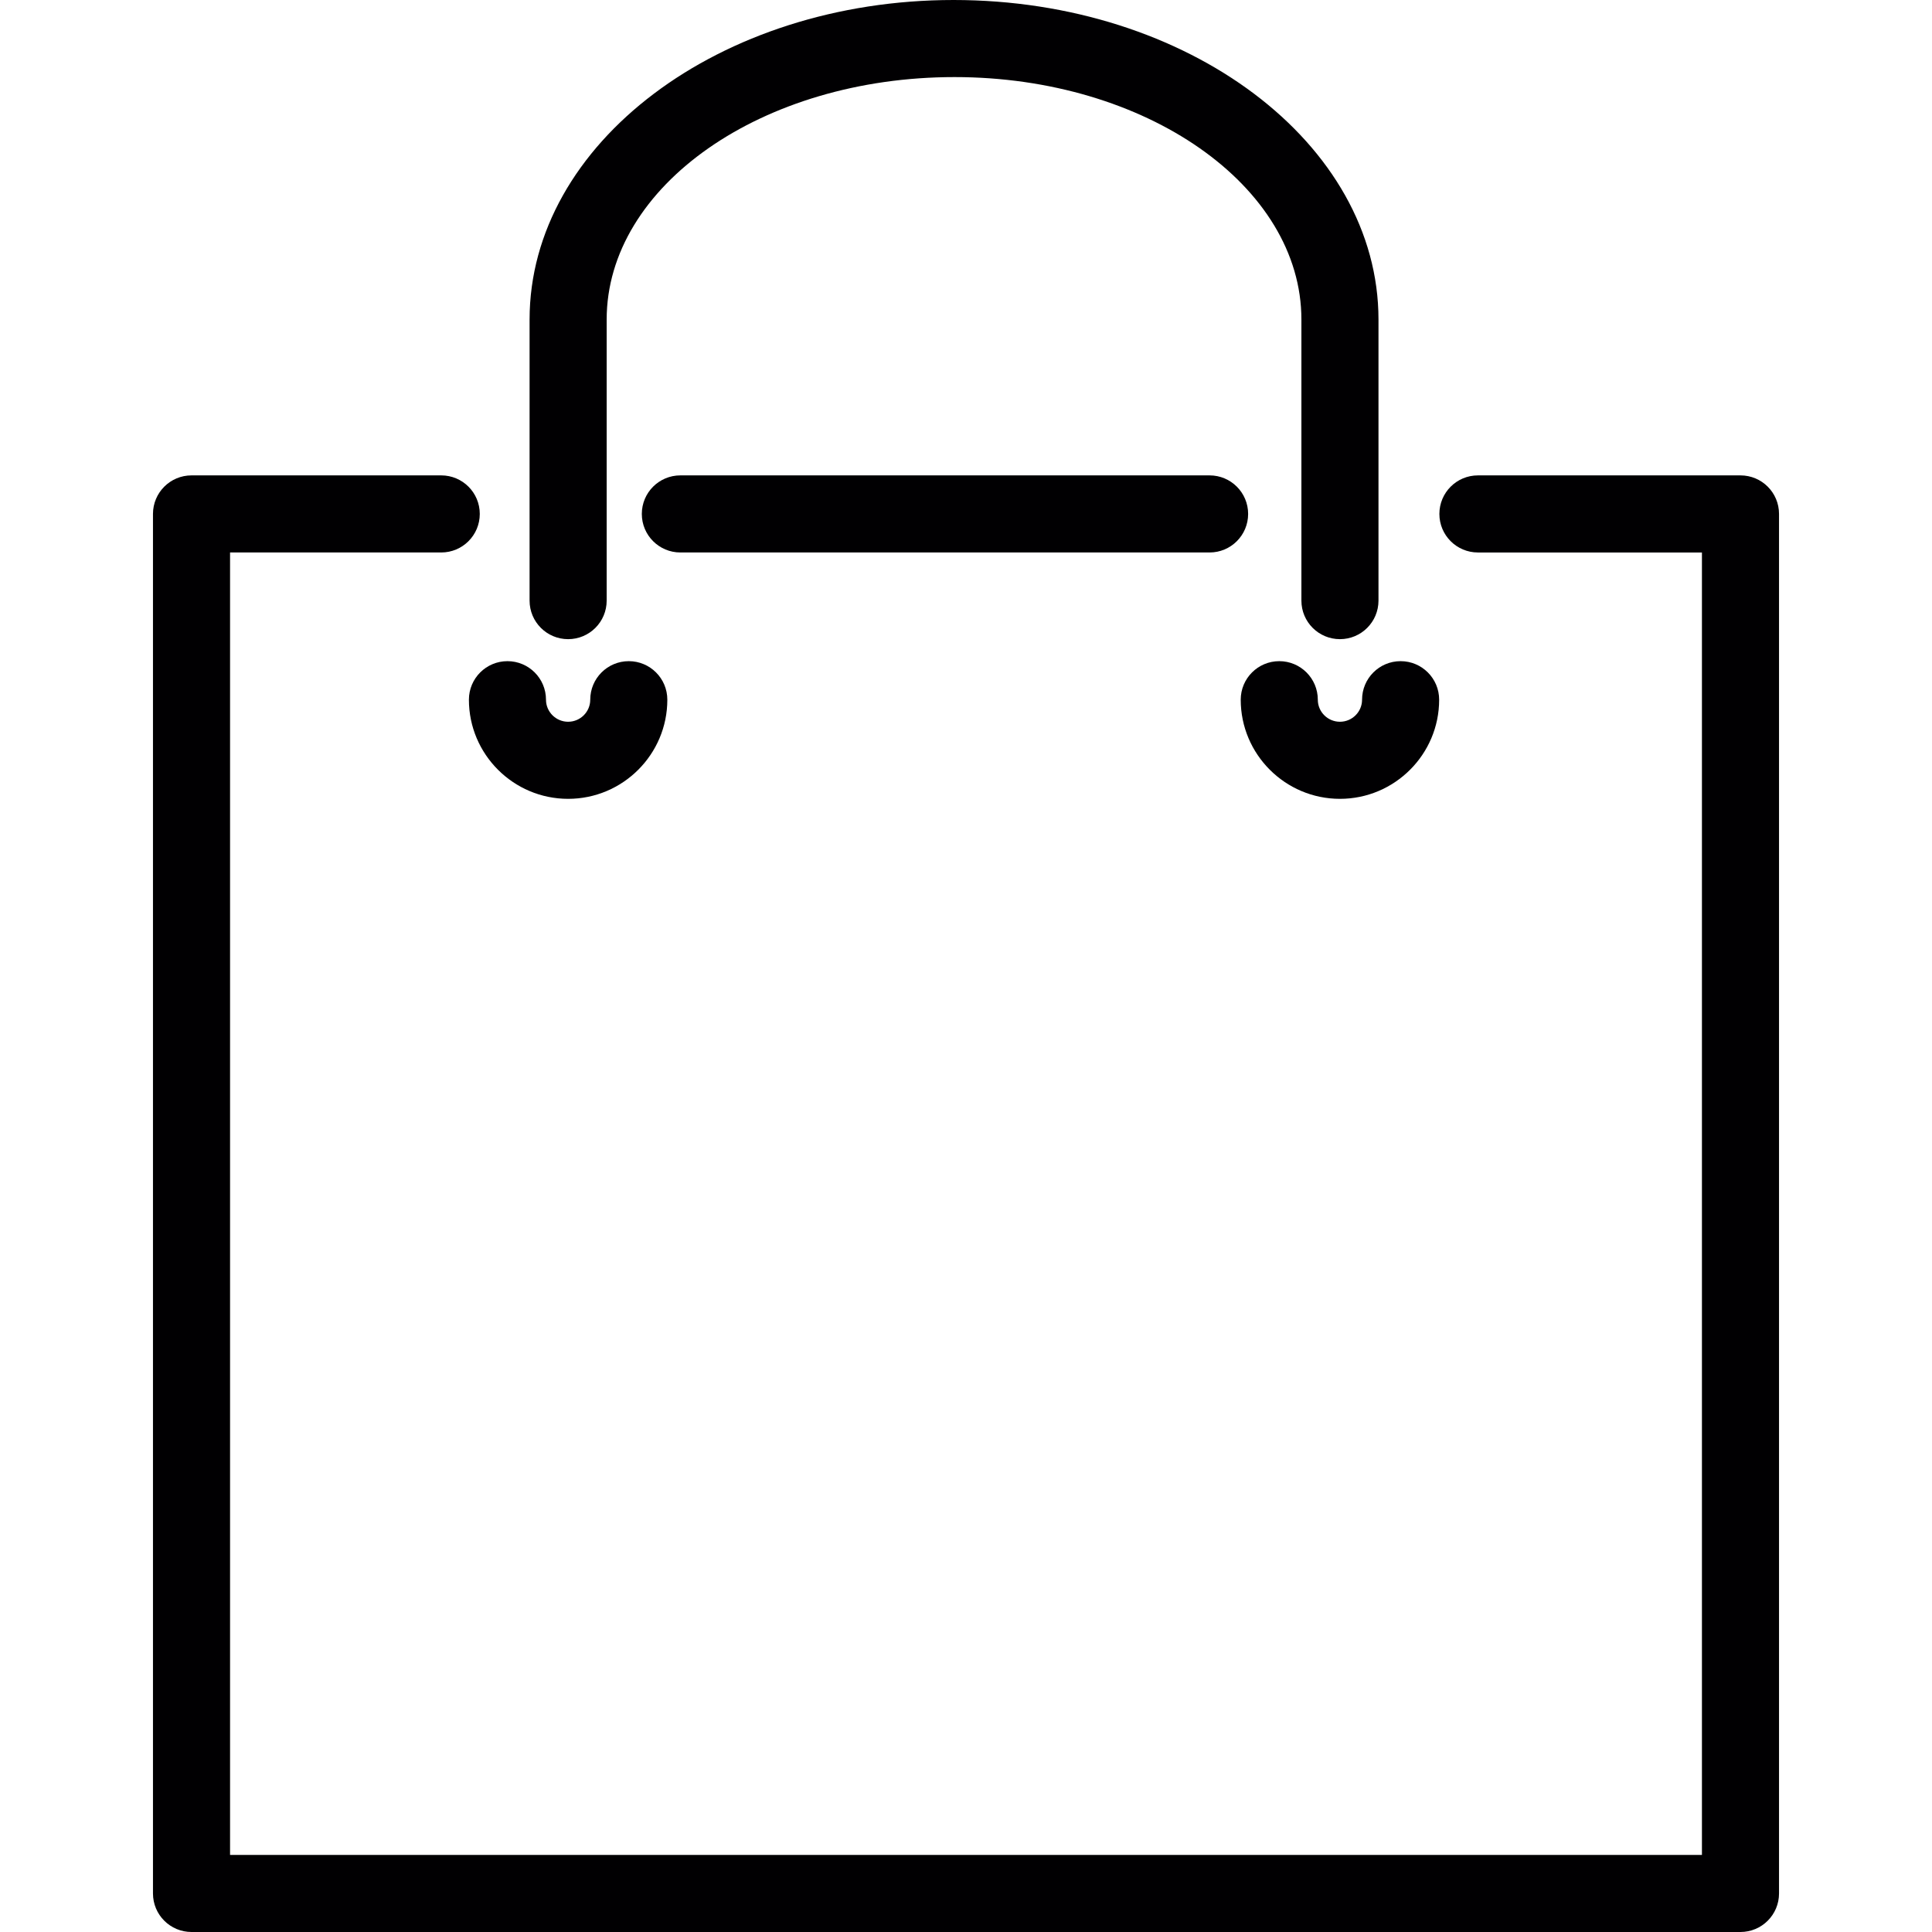
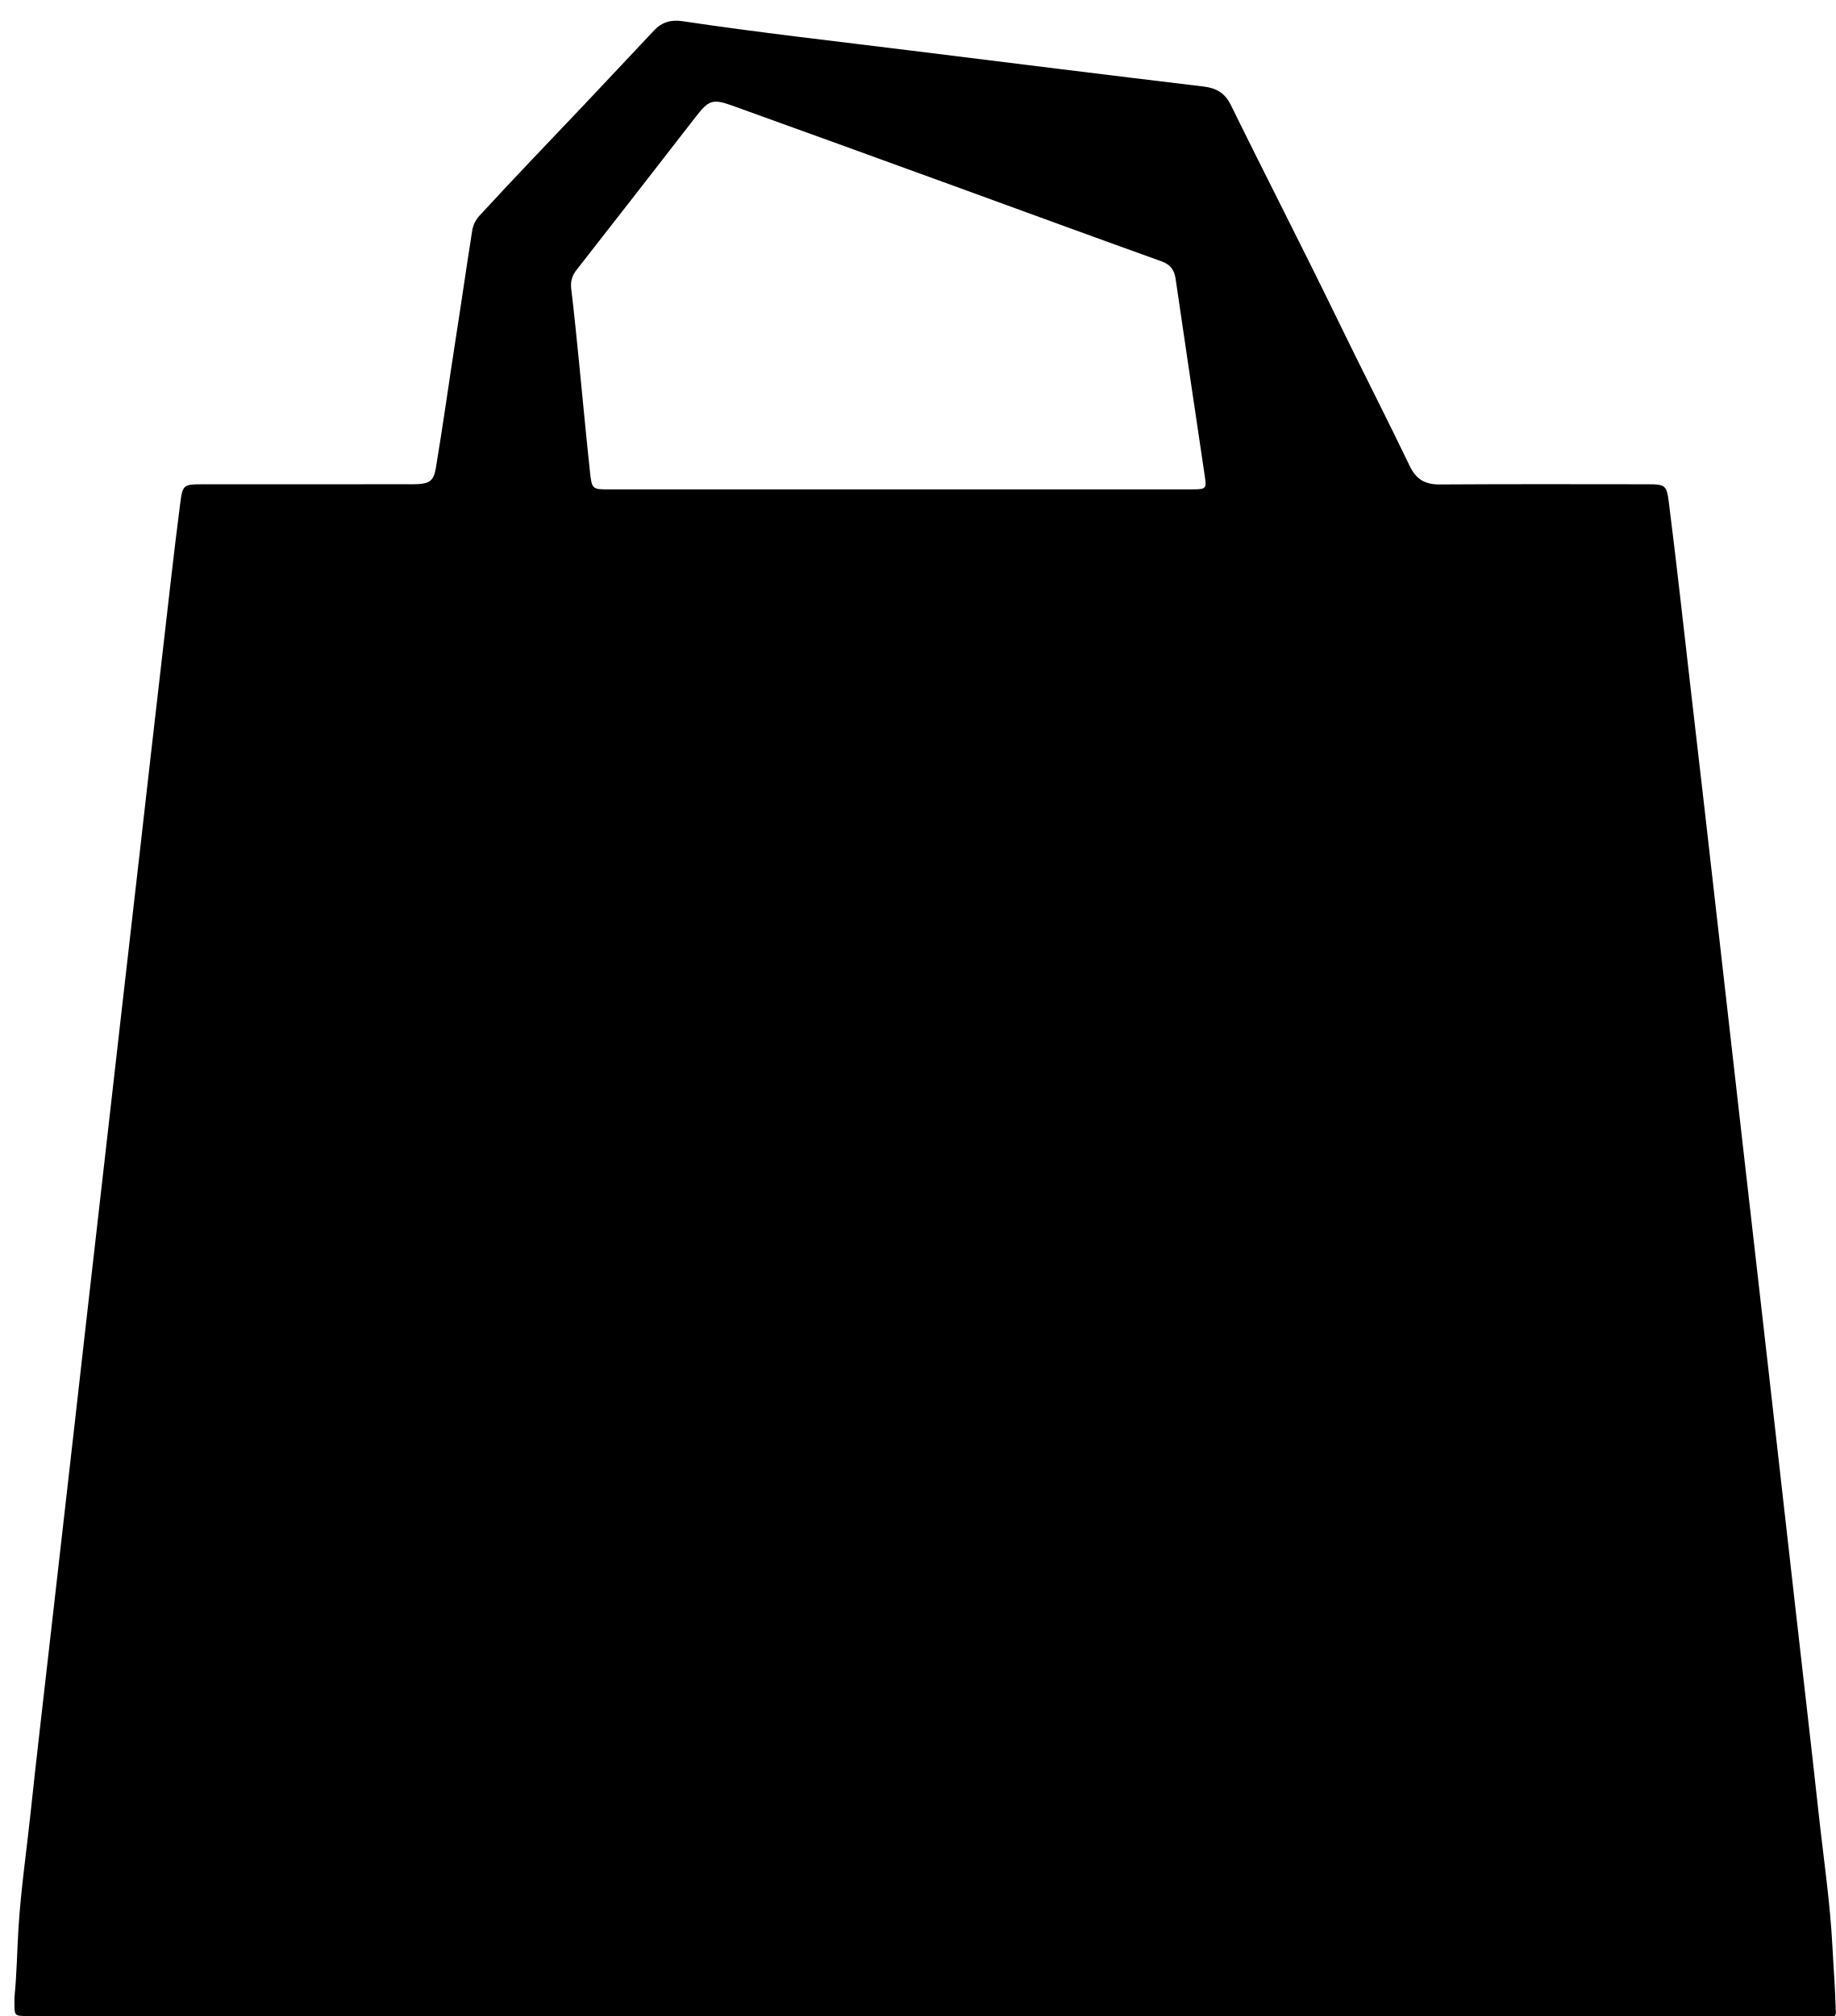
- <svg xmlns="http://www.w3.org/2000/svg" version="1.1" id="Capa_1" x="0px" y="0px" viewBox="0 0 407.453 407.453" style="enable-background:new 0 0 407.453 407.453;" xml:space="preserve">
+ <svg xmlns="http://www.w3.org/2000/svg" version="1.1" id="Layer_1" x="0px" y="0px" viewBox="0 0 576.52 633.03" style="enable-background:new 0 0 576.52 633.03;" xml:space="preserve">
  <g>
-     <path style="fill:#010002;" d="M255.099,116.515c4.487,0,8.129-3.633,8.129-8.129c0-4.495-3.642-8.129-8.129-8.129H143.486   c-4.487,0-8.129,3.633-8.129,8.129c0,4.495,3.642,8.129,8.129,8.129H255.099z" />
-     <path style="fill:#010002;" d="M367.062,100.258H311.69c-4.487,0-8.129,3.633-8.129,8.129c0,4.495,3.642,8.129,8.129,8.129h47.243   v274.681H48.519V116.515h44.536c4.487,0,8.129-3.633,8.129-8.129c0-4.495-3.642-8.129-8.129-8.129H40.391   c-4.487,0-8.129,3.633-8.129,8.129v290.938c0,4.495,3.642,8.129,8.129,8.129h326.671c4.487,0,8.129-3.633,8.129-8.129V108.386   C375.191,103.891,371.557,100.258,367.062,100.258z" />
-     <path style="fill:#010002;" d="M282.59,134.796c4.487,0,8.129-3.633,8.129-8.129V67.394C290.718,30.238,250.604,0,201.101,0   c-49.308,0-89.414,30.238-89.414,67.394v59.274c0,4.495,3.642,8.129,8.129,8.129s8.129-3.633,8.129-8.129V67.394   c0-28.198,32.823-51.137,73.36-51.137c40.334,0,73.157,22.939,73.157,51.137v59.274   C274.461,131.163,278.095,134.796,282.59,134.796z" />
-     <path style="fill:#010002;" d="M98.892,147.566c0,11.526,9.389,20.907,20.923,20.907c11.534,0,20.923-9.38,20.923-20.907   c0-4.495-3.642-8.129-8.129-8.129s-8.129,3.633-8.129,8.129c0,2.561-2.089,4.65-4.666,4.65c-2.569,0-4.666-2.089-4.666-4.65   c0-4.495-3.642-8.129-8.129-8.129S98.892,143.071,98.892,147.566z" />
-     <path style="fill:#010002;" d="M282.59,168.473c11.534,0,20.923-9.38,20.923-20.907c0-4.495-3.642-8.129-8.129-8.129   c-4.487,0-8.129,3.633-8.129,8.129c0,2.561-2.089,4.65-4.666,4.65c-2.577,0-4.666-2.089-4.666-4.65   c0-4.495-3.642-8.129-8.129-8.129c-4.487,0-8.129,3.633-8.129,8.129C261.667,159.092,271.055,168.473,282.59,168.473z" />
+     <path d="M576.48,631.18c-0.14-6.57-0.69-13.12-1.02-19.68c-0.72-14.17-2.84-28.2-4.37-42.29c-2.38-21.85-4.95-43.68-7.41-65.51   c-2.48-21.95-4.97-43.89-7.45-65.83c-2.66-23.55-5.38-47.09-8.06-70.64c-2.92-25.58-5.83-51.16-8.73-76.74   c-2.7-23.87-5.43-47.74-8.21-71.6c-2.37-20.33-4.56-40.68-7.14-60.99c-0.7-5.55-1.06-5.83-6.72-5.84   c-21.76-0.02-43.53-0.08-65.3,0.06c-4.58,0.03-7.38-1.64-9.37-5.79c-7.27-15.16-14.97-30.11-22.31-45.24   c-11.06-22.78-22.67-45.31-33.83-68.05c-1.92-3.92-4.6-5.39-8.7-5.88c-30.47-3.66-60.93-7.44-91.39-11.23   c-24.04-3-48.13-5.68-72.1-9.27c-3.51-0.52-6.42,0.17-9.02,2.95c-7.08,7.53-14.16,15.07-21.26,22.59   c-11.18,11.81-22.48,23.51-33.48,35.49c-1.3,1.42-2.04,2.93-2.34,4.83c-1.74,10.96-3.3,21.95-5.02,32.91   c-2.16,13.84-4.07,27.72-6.38,41.54c-0.66,3.92-1.9,4.86-5.85,5.06c-1.18,0.05-2.37,0.02-3.55,0.02   c-21.45,0.01-42.89-0.01-64.34,0.02c-5.41,0-5.8,0.3-6.5,5.72c-2.13,16.34-3.89,32.73-5.8,49.1c-2.34,20.01-4.57,40.03-6.86,60.04   c-1.81,15.84-3.64,31.68-5.44,47.52c-2.09,18.41-4.2,36.82-6.29,55.23c-1.79,15.73-3.59,31.46-5.38,47.2   c-2.07,18.19-4.09,36.39-6.19,54.59c-1.82,15.84-3.62,31.68-5.41,47.52c-1.87,16.59-3.85,33.17-5.6,49.78   C8.38,580.91,6.59,593,5.82,605.2c-0.46,7.33-0.55,14.69-1.28,22.01v1.62c0,4.2,0,4.2,4.2,4.2h567.43   C576.63,632.48,576.5,631.81,576.48,631.18z M374.41,153.66c-30.71,0.01-61.43,0.01-92.14,0.01h-90.84c-5.38,0-5.56,0.01-6.15-5.42   c-1.29-11.88-2.36-23.78-3.56-35.68c-0.73-7.28-1.45-14.57-2.33-21.83c-0.28-2.32,0.22-4.15,1.66-5.98   c12.55-16.04,25.05-32.11,37.53-48.2c3.92-5.04,5.2-5.61,11.22-3.45c23.22,8.35,46.41,16.78,69.6,25.21   c21.77,7.91,43.51,15.91,65.32,23.73c2.87,1.03,4.04,2.67,4.46,5.53c3.01,20.69,6.12,41.37,9.18,62.05   C378.93,153.43,378.71,153.66,374.41,153.66z" />
  </g>
-   <g>
- </g>
-   <g>
- </g>
-   <g>
- </g>
-   <g>
- </g>
-   <g>
- </g>
-   <g>
- </g>
-   <g>
- </g>
-   <g>
- </g>
-   <g>
- </g>
-   <g>
- </g>
-   <g>
- </g>
-   <g>
- </g>
-   <g>
- </g>
-   <g>
- </g>
-   <g>
- </g>
</svg>
